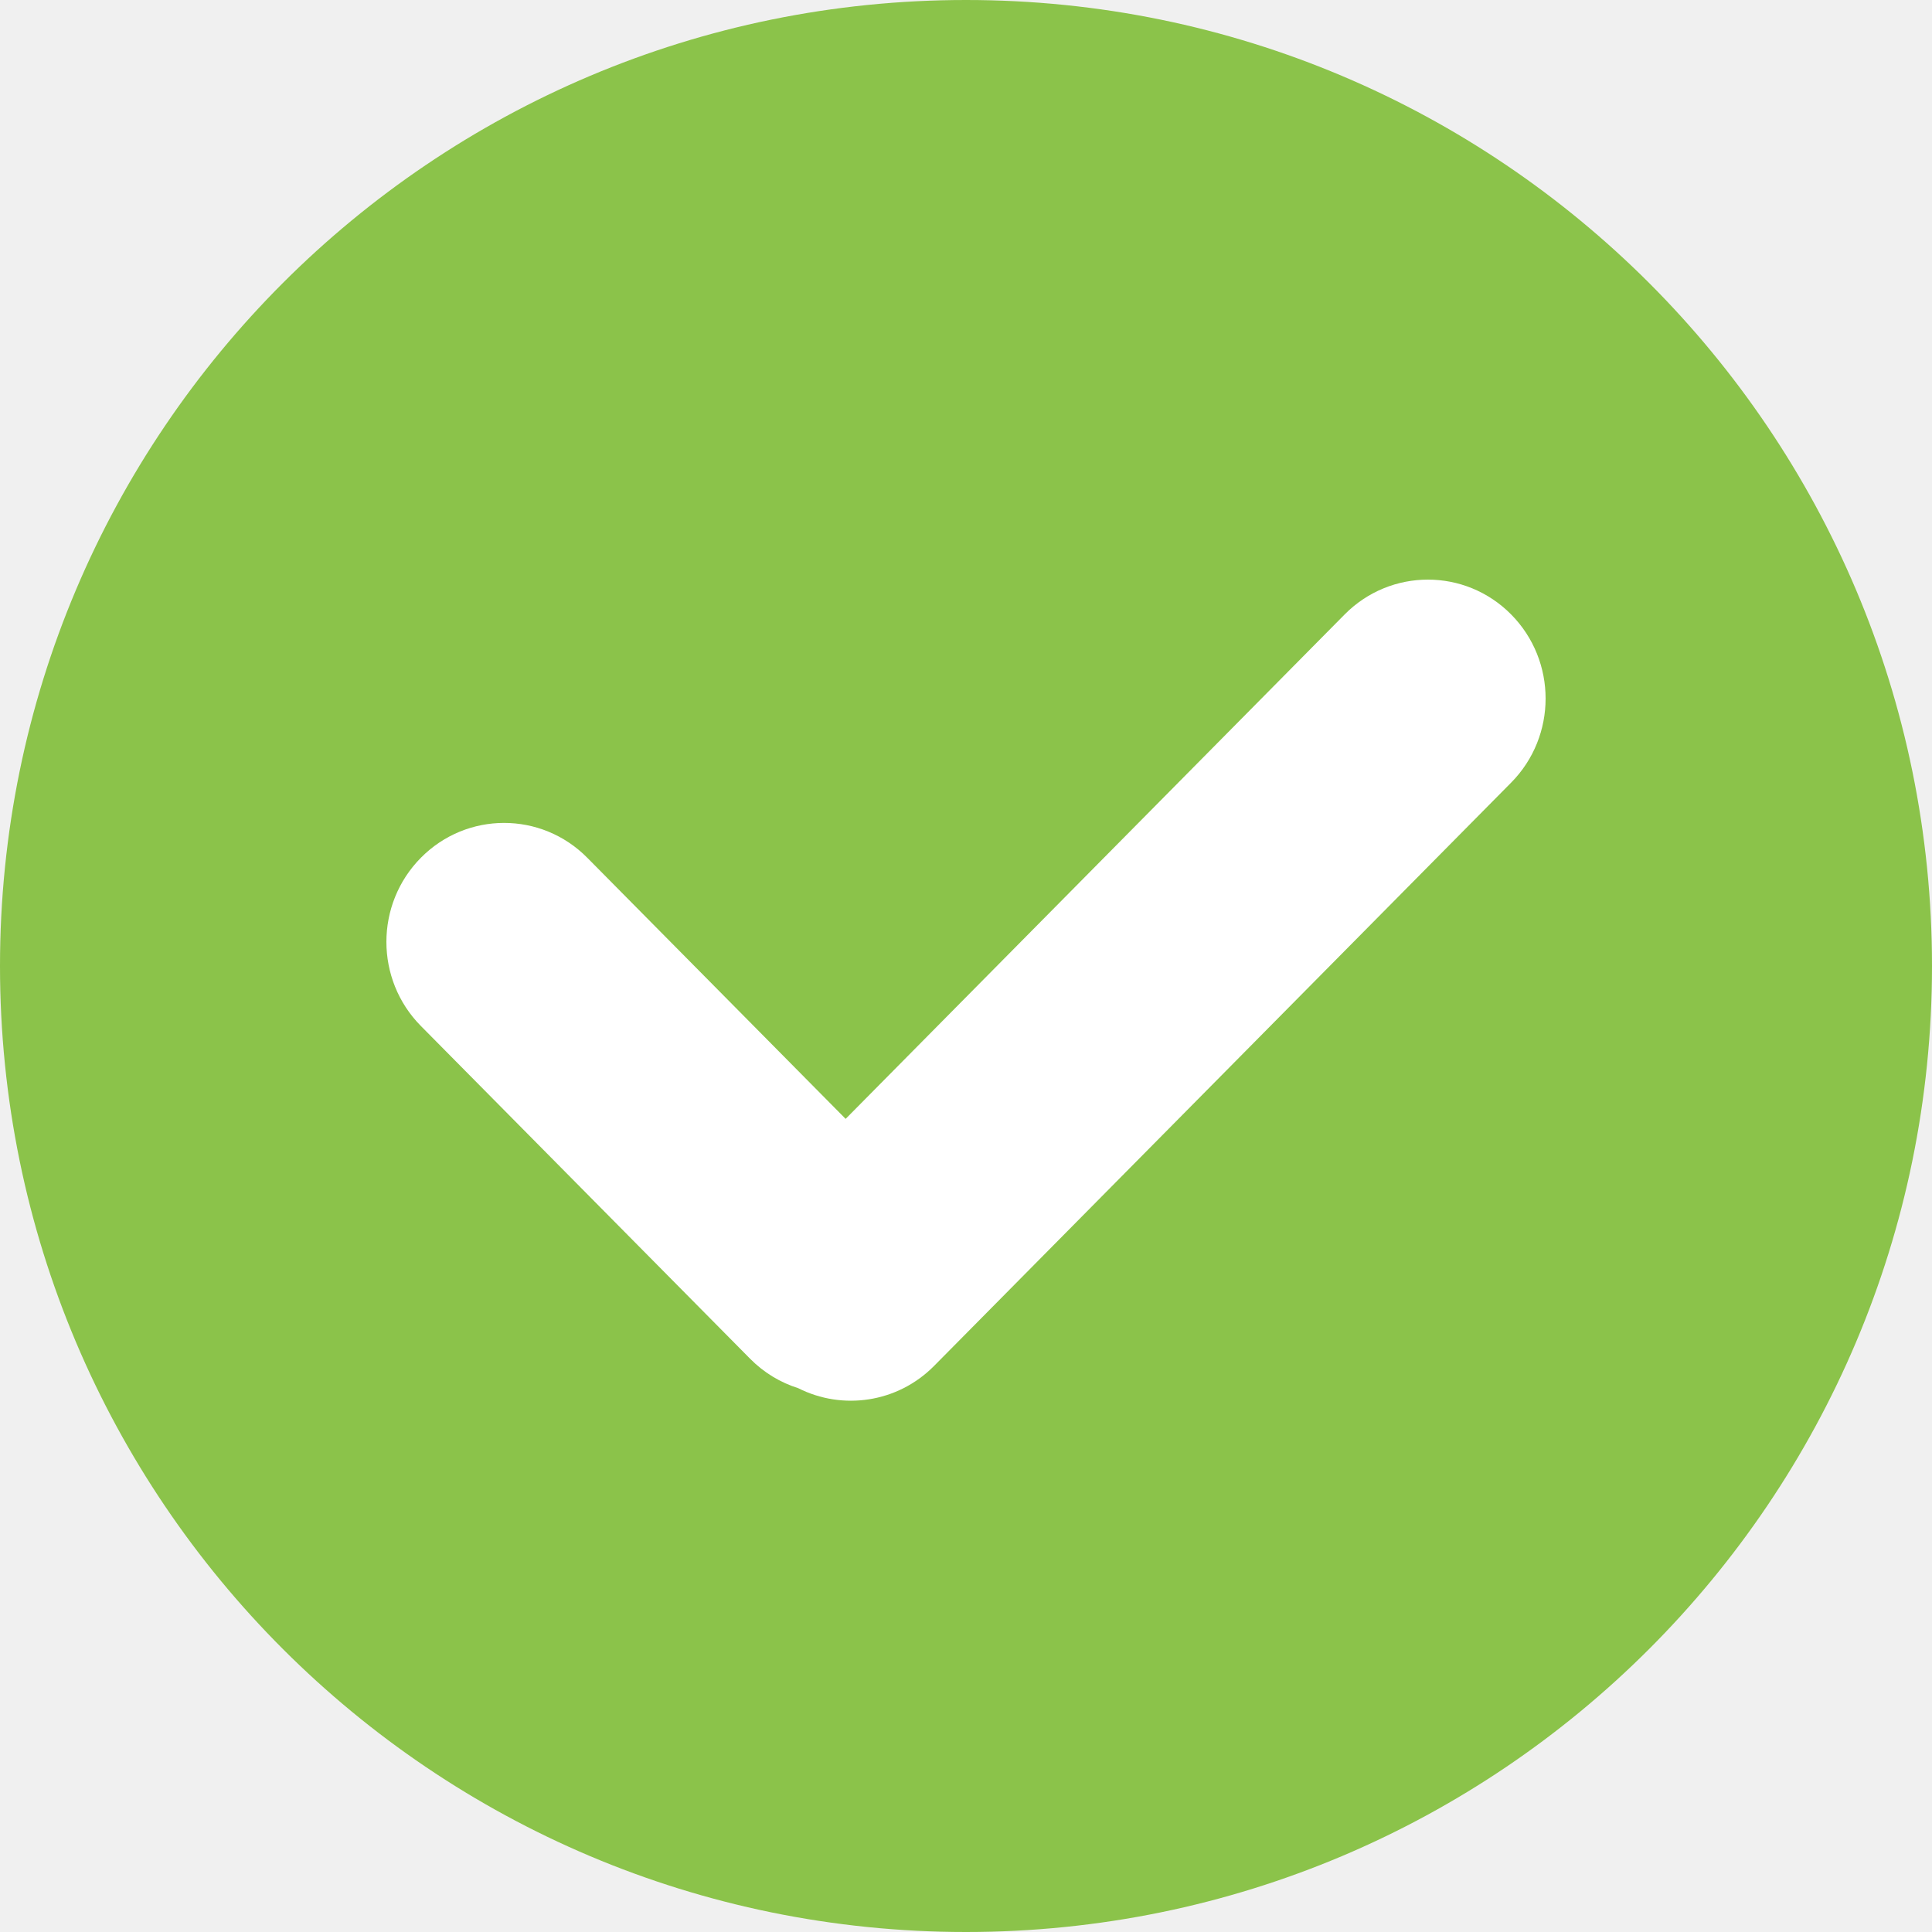
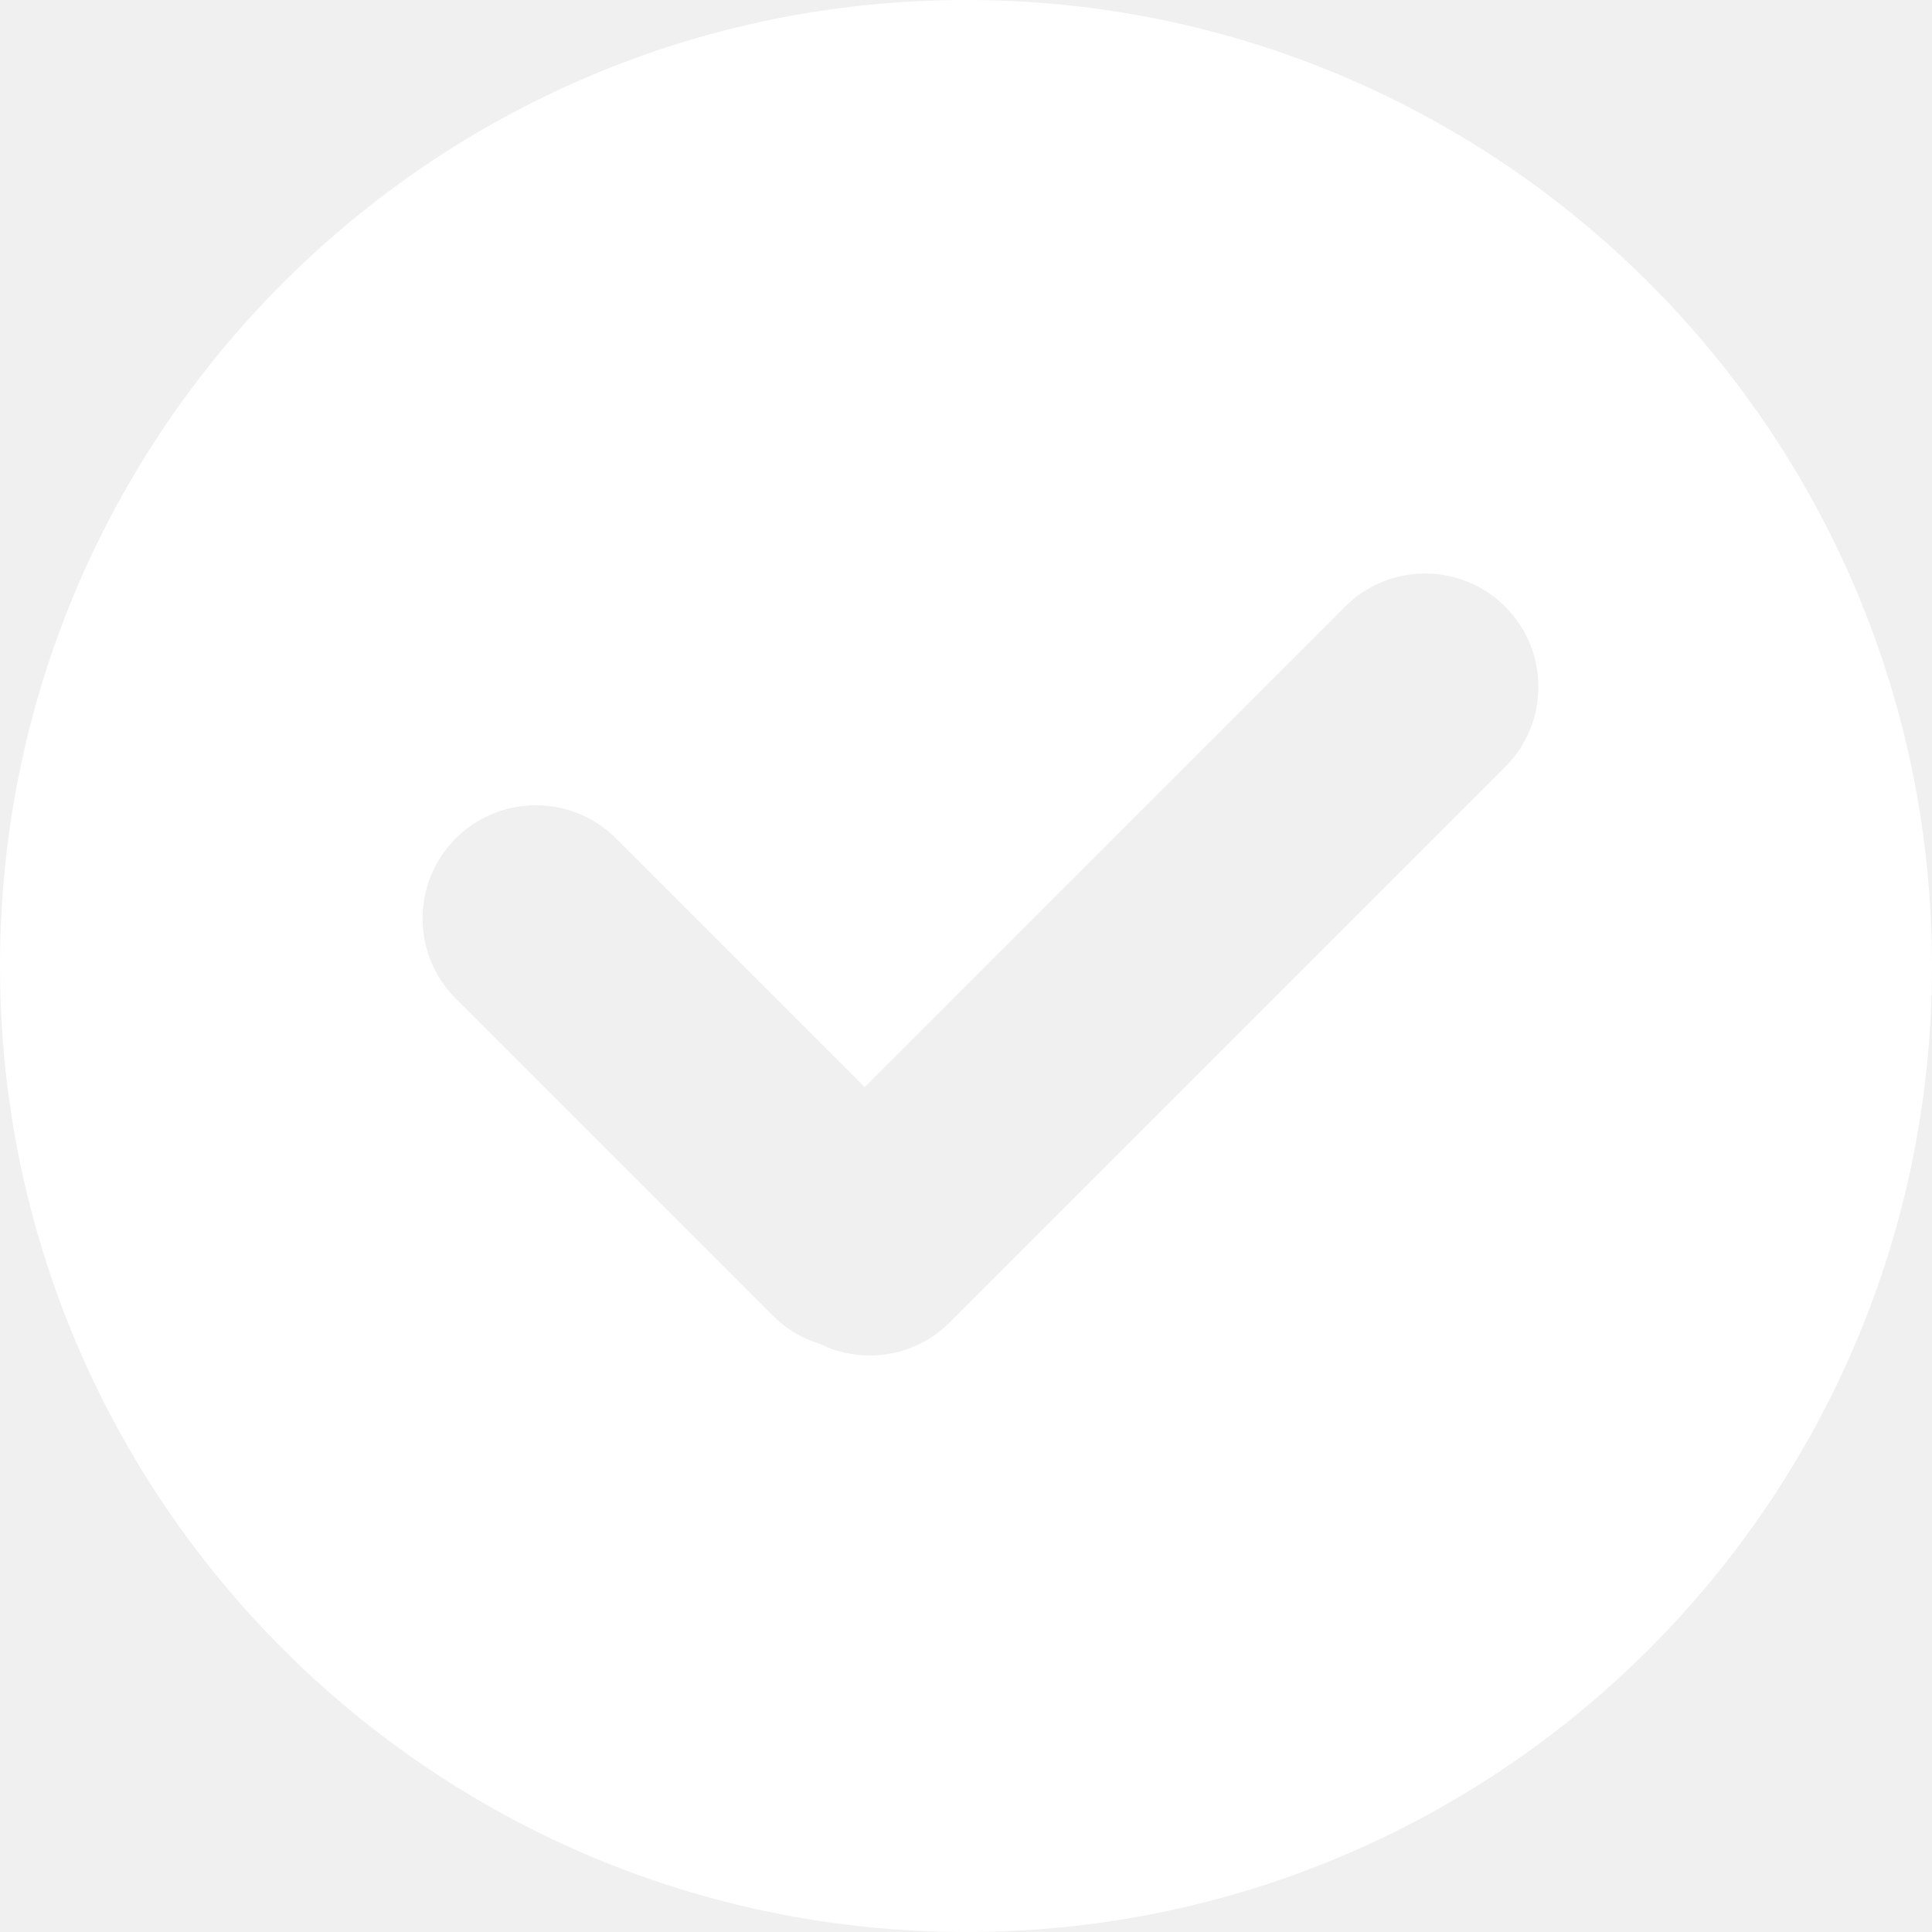
<svg xmlns="http://www.w3.org/2000/svg" width="40" height="40" viewBox="0 0 40 40" fill="none">
-   <path d="M0 20C0 8.954 8.954 0 20 0C31.046 0 40 8.954 40 20C40 31.046 31.046 40 20 40C8.954 40 0 31.046 0 20Z" fill="#8BC34A" />
-   <path d="M23.286 0.721C24.238 1.683 24.238 3.242 23.286 4.204L11.34 16.279C10.579 17.048 9.439 17.202 8.527 16.741C8.162 16.626 7.818 16.423 7.529 16.13L0.714 9.242C-0.238 8.28 -0.238 6.721 0.714 5.759C1.665 4.797 3.208 4.797 4.159 5.759L9.508 11.165L19.84 0.721C20.792 -0.24 22.335 -0.24 23.286 0.721Z" transform="translate(8 12)" fill="white" />
+   <path fill-rule="evenodd" clip-rule="evenodd" d="M20 0C8.954 0 0 8.954 0 20C0 31.046 8.954 40 20 40C31.046 40 40 31.046 40 20C40 8.954 31.046 0 20 0ZM31.164 15.878C32.08 14.962 32.08 13.477 31.164 12.561C30.248 11.645 28.764 11.645 27.848 12.561L17.902 22.507L12.753 17.358C11.837 16.443 10.352 16.443 9.436 17.358C8.52 18.274 8.52 19.759 9.436 20.675L15.997 27.236C16.275 27.514 16.606 27.708 16.958 27.817C17.836 28.256 18.933 28.11 19.665 27.377L31.164 15.878Z" fill="white" />
</svg>
